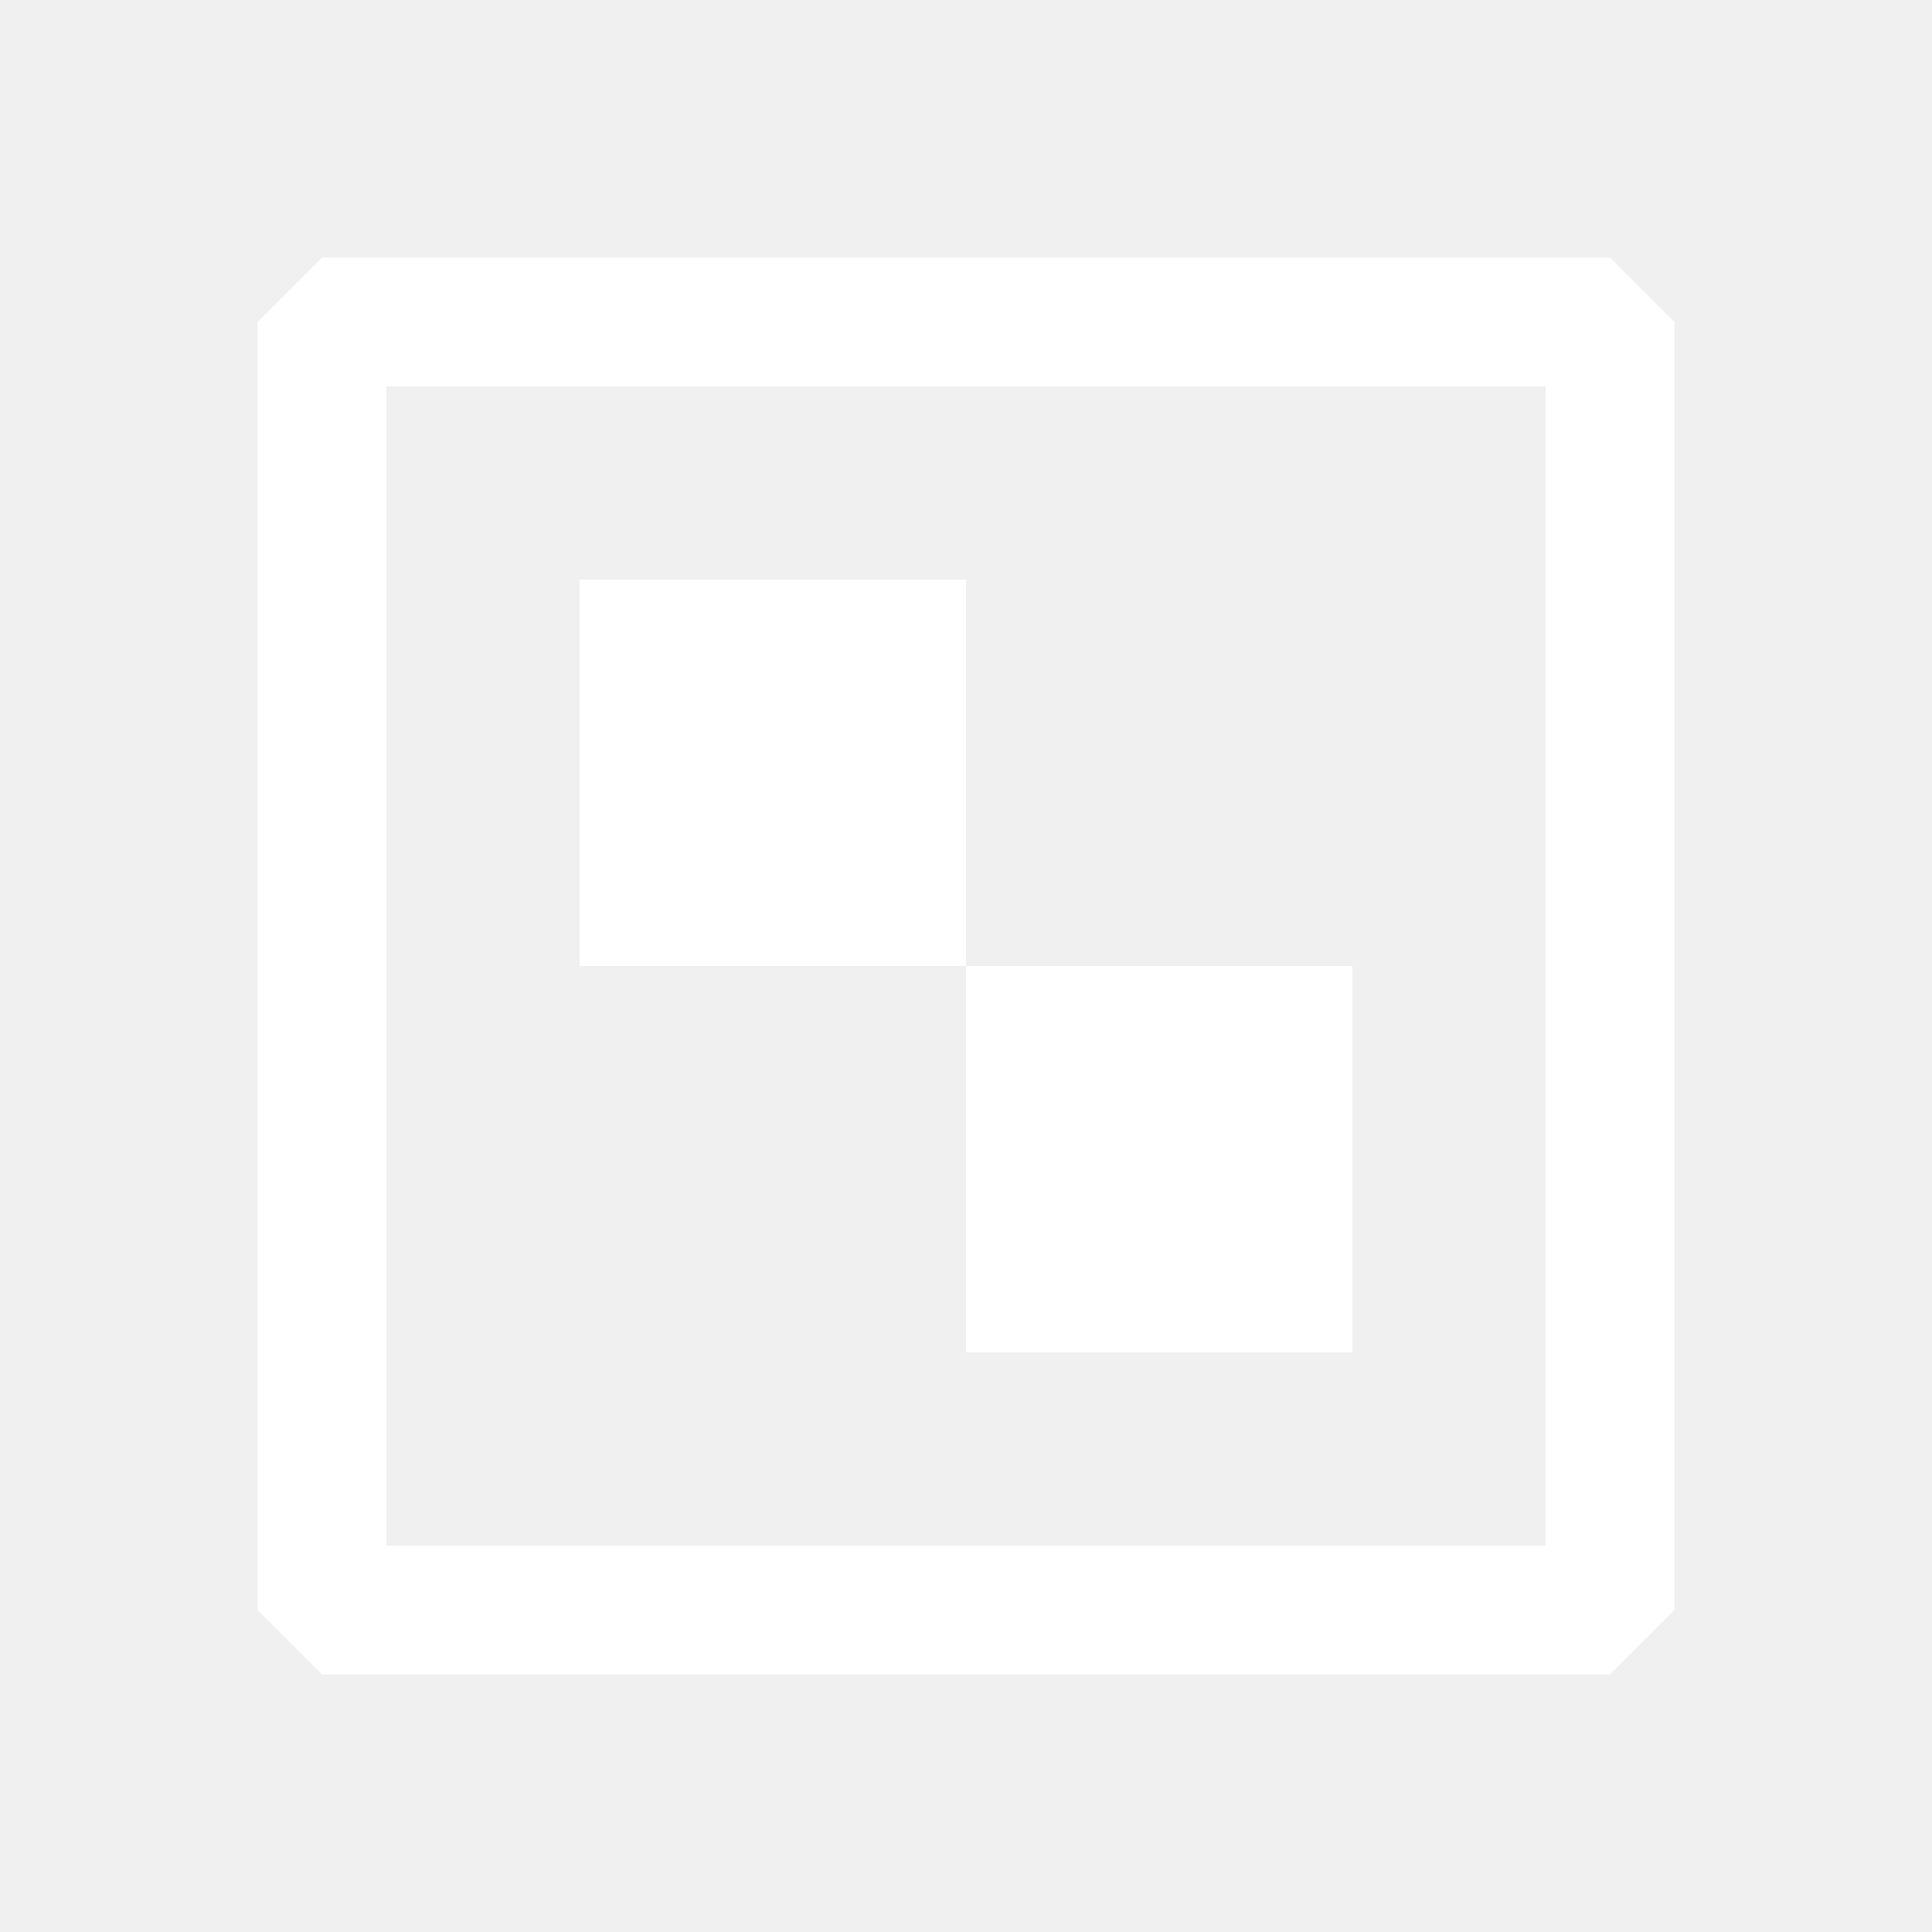
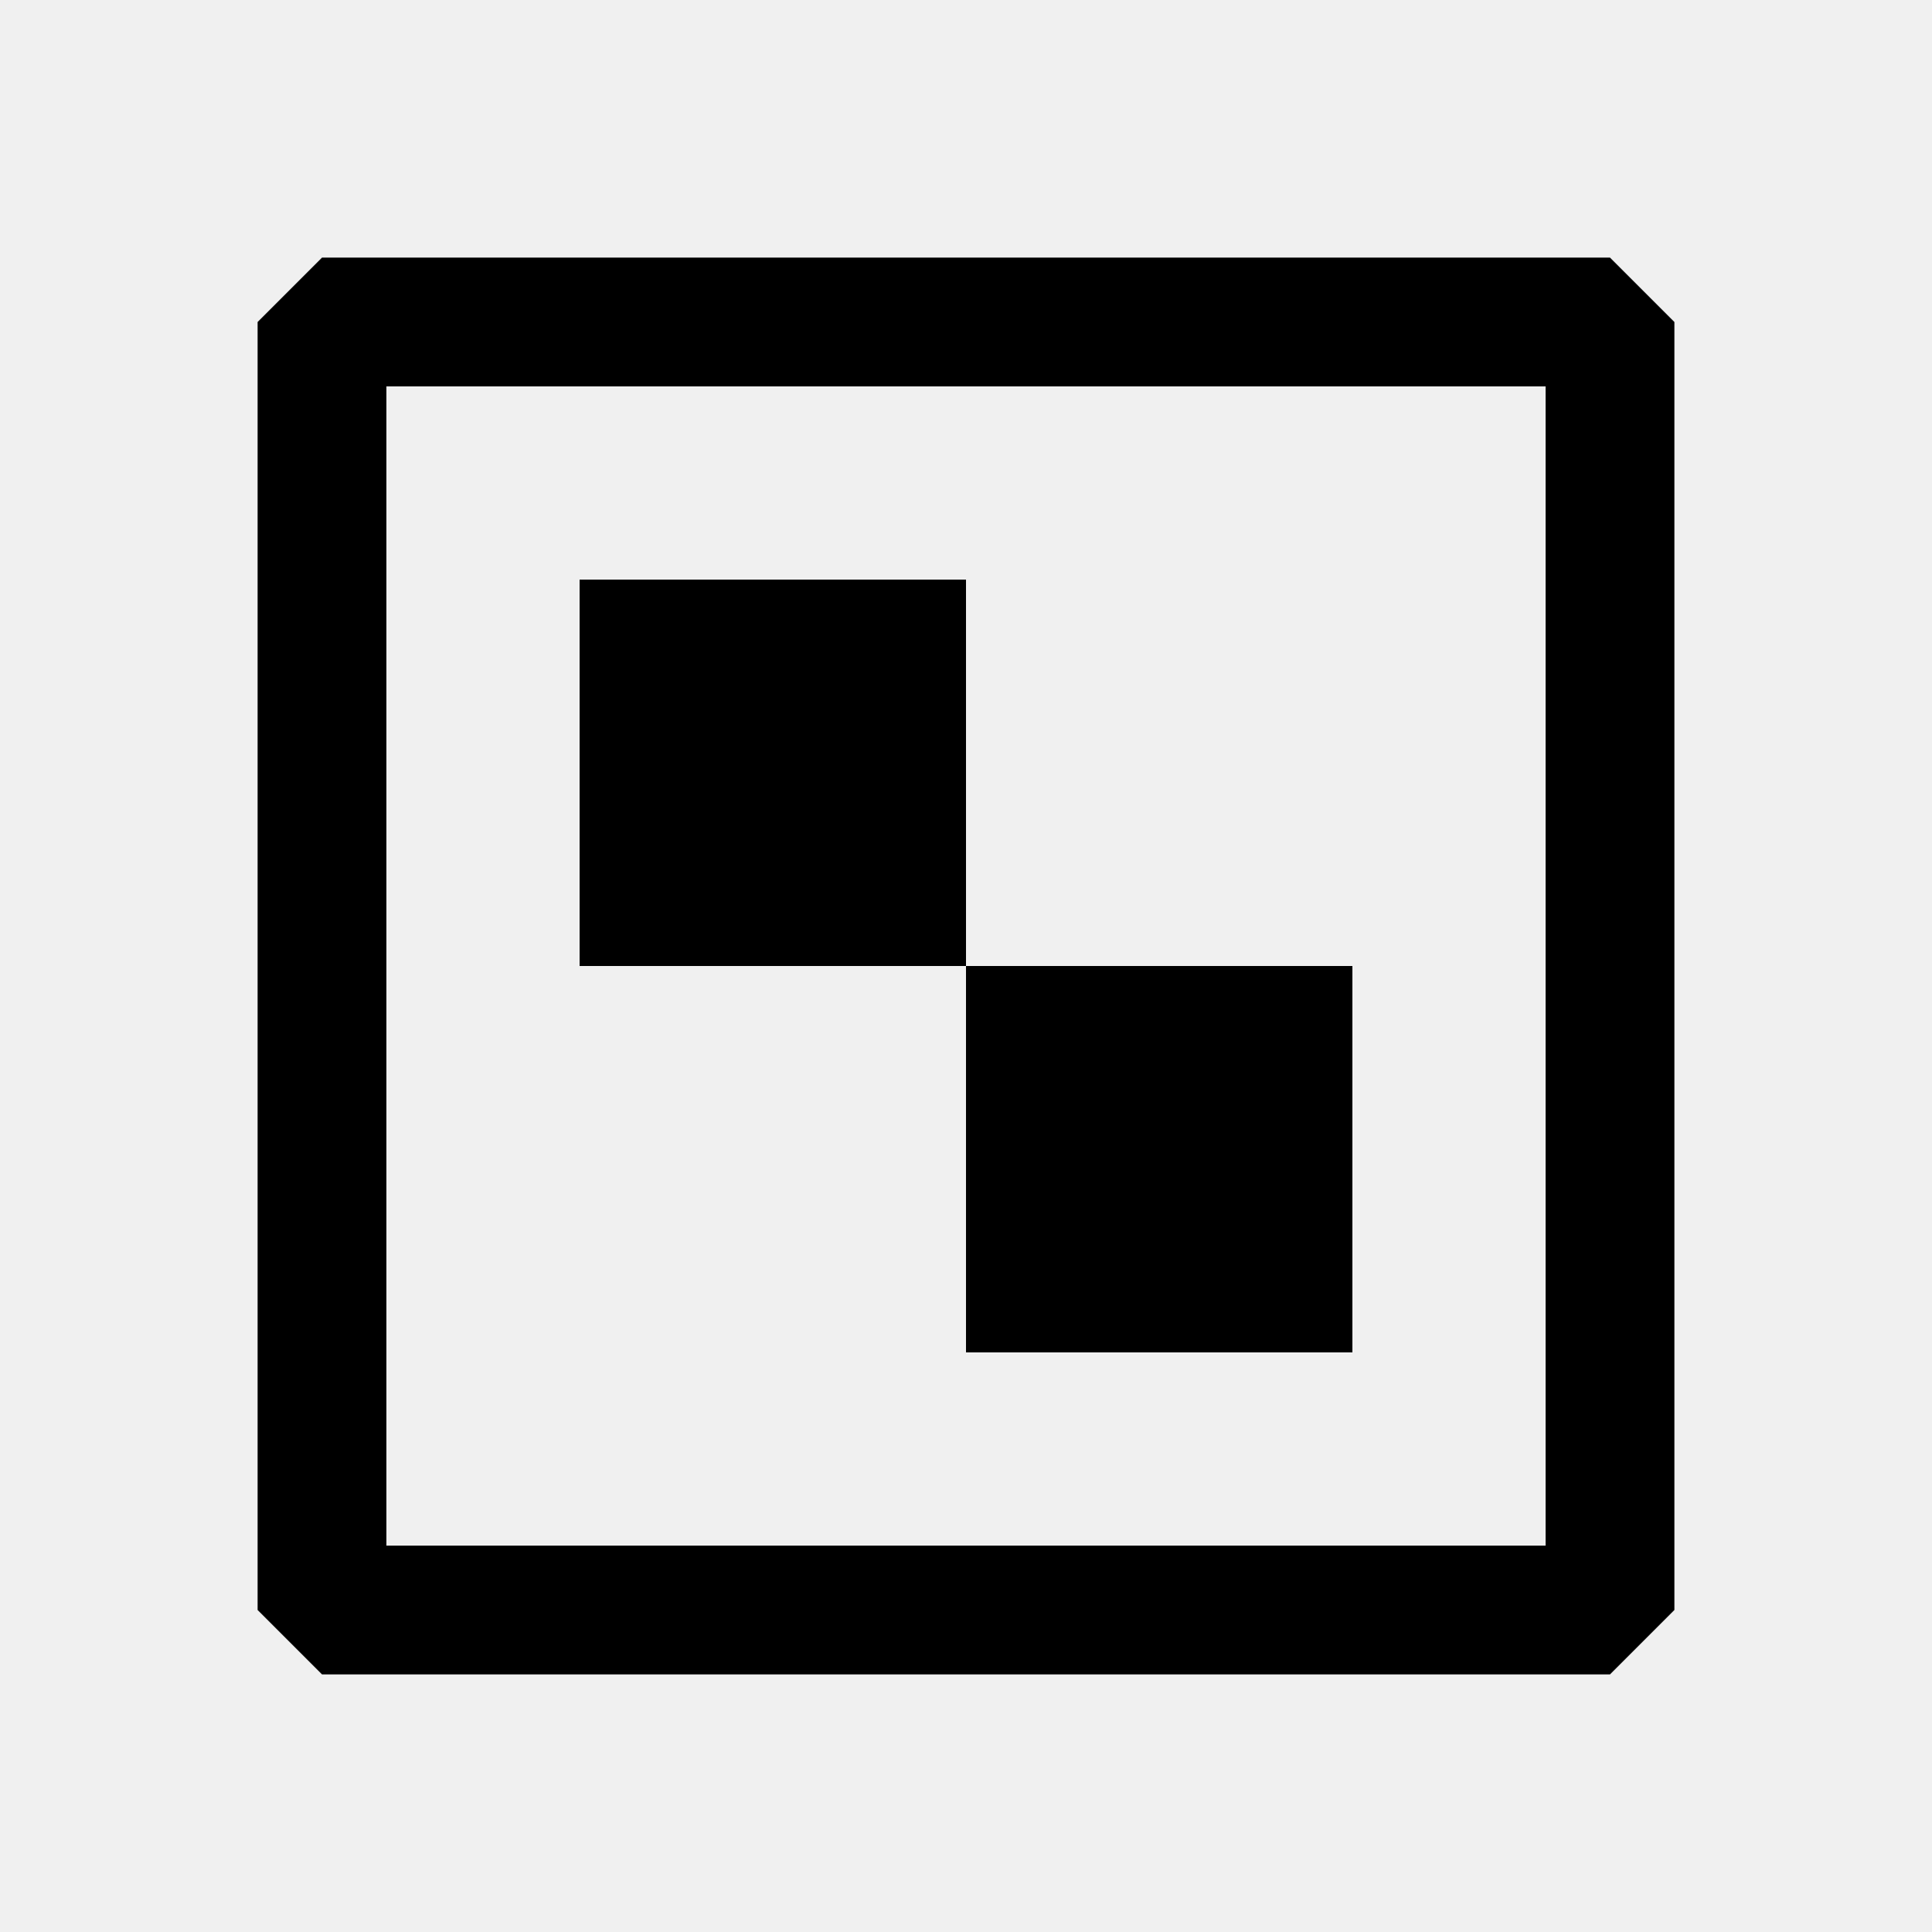
<svg xmlns="http://www.w3.org/2000/svg" width="30px" height="30px" viewBox="0 0 30 30">
-   <rect fill="none" stroke="#FFF" stroke-width="2" stroke-linejoin="bevel" stroke-miterlimit="10" x="5" y="5" width="20" height="20" />
-   <rect fill="#FFF" x="9" y="9" width="6" height="6" />
-   <rect fill="#FFF" x="15" y="15" width="6" height="6" />
+   <rect fill="none" stroke="#000" stroke-width="2" stroke-linejoin="bevel" stroke-miterlimit="10" x="5" y="5" width="20" height="20" />
+   <rect fill="#000" x="9" y="9" width="6" height="6" />
+   <rect fill="#000" x="15" y="15" width="6" height="6" />
</svg>
